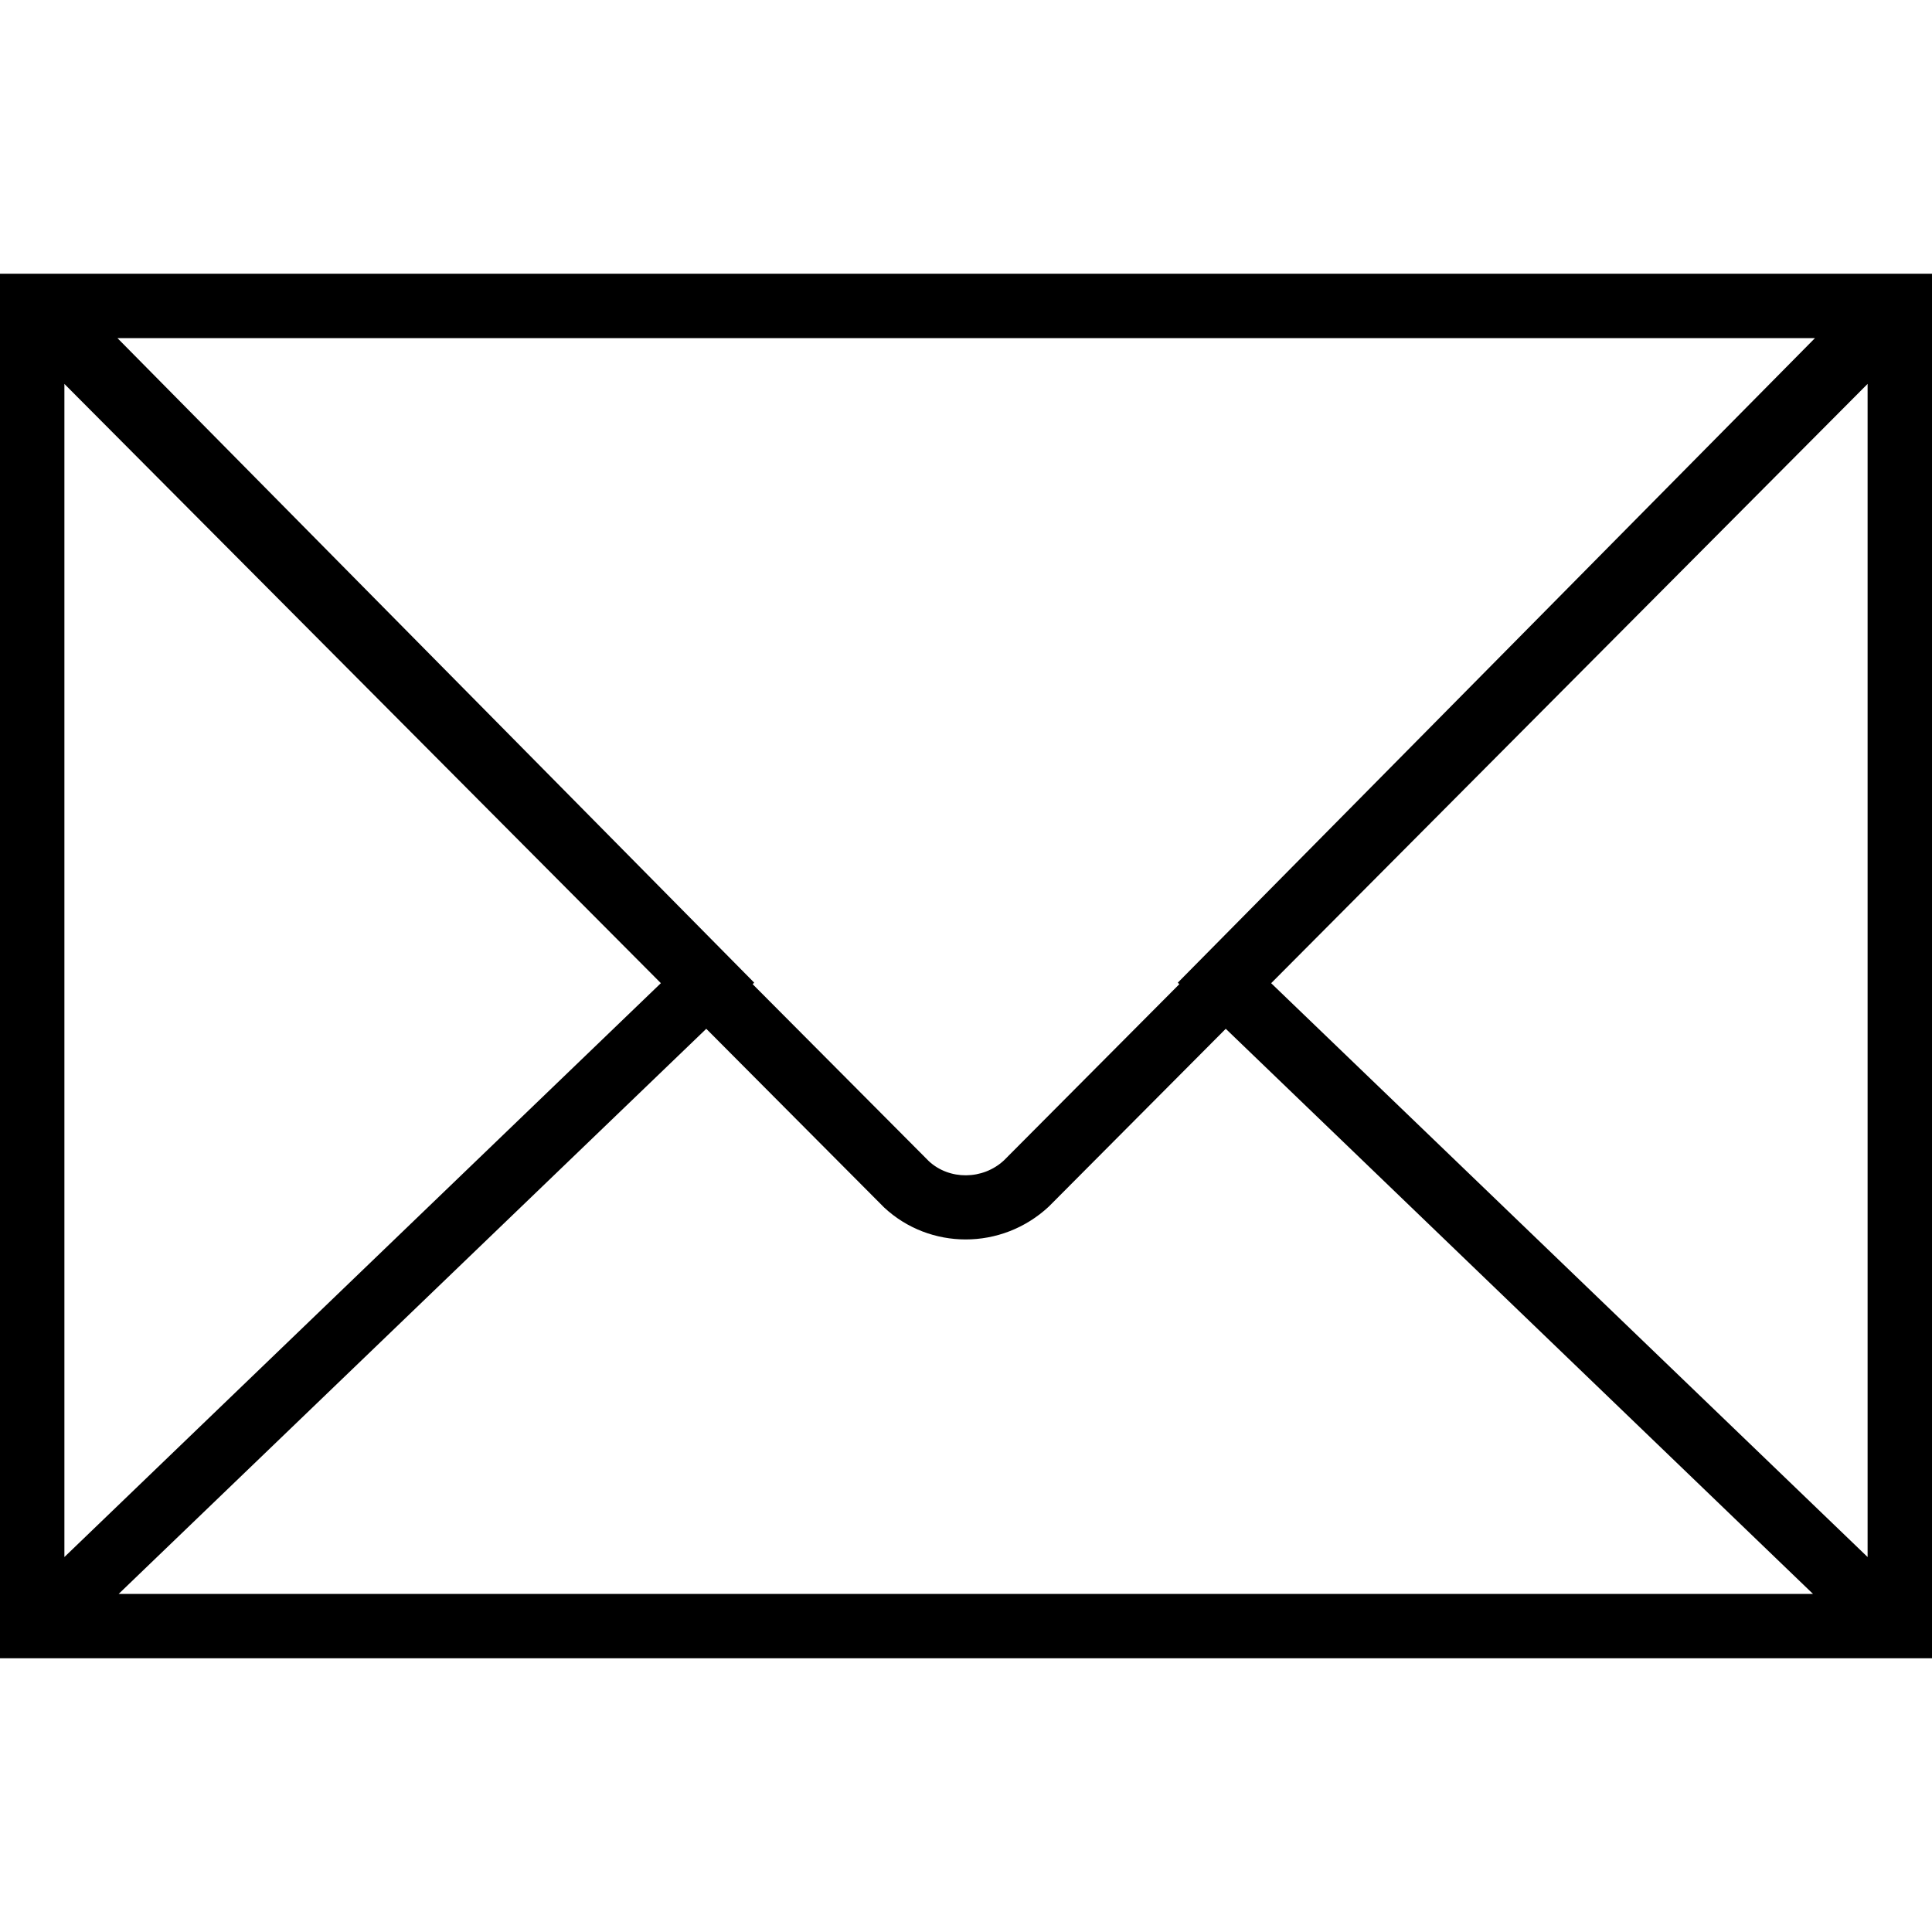
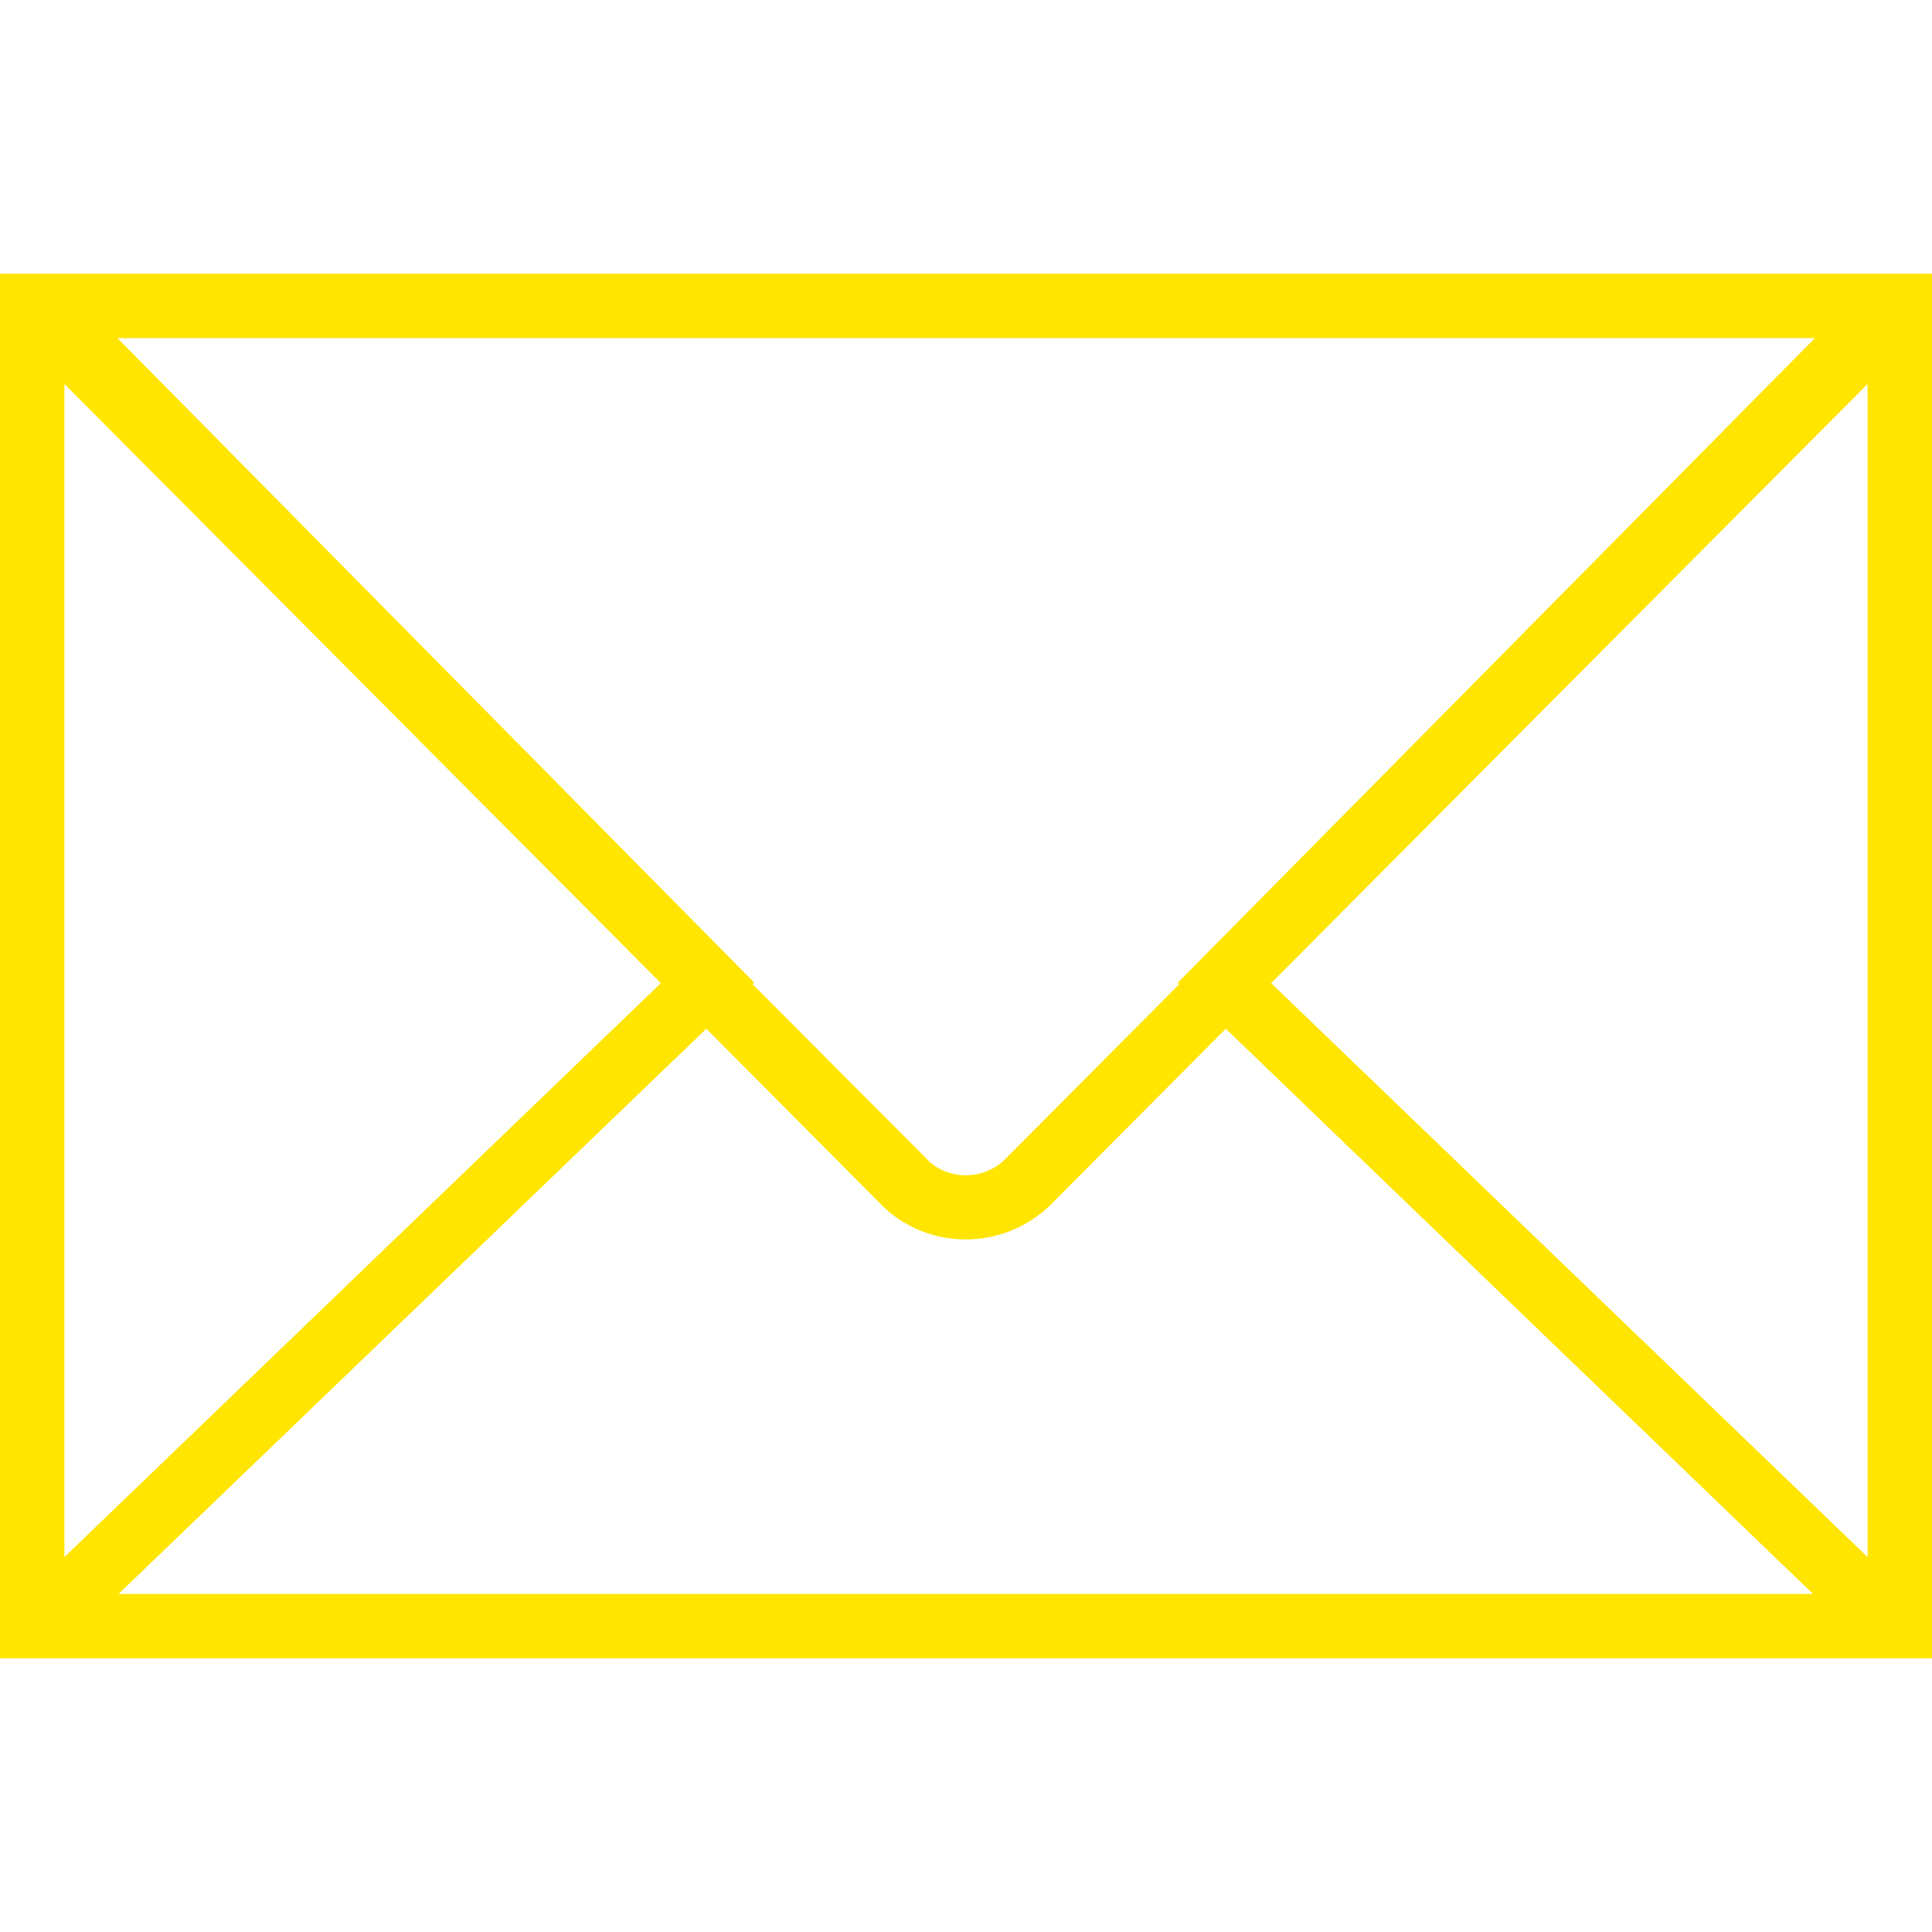
- <svg xmlns="http://www.w3.org/2000/svg" id="Capa_1" style="enable-background:new 0 0 60 60;" version="1.1" viewBox="0 0 60 60" xml:space="preserve">
-   <path d="M0,8.5v2.291v38.418V51.5h60v-2.291V10.791V8.5H0z M36.625,30.564l-5.446,5.472c-0.662,0.615-1.698,0.614-2.332,0.026  l-5.473-5.498l0.048-0.047L3.647,10.5h52.719L36.577,30.518L36.625,30.564z M20.524,30.533L2,48.355V11.923L20.524,30.533z   M21.934,31.95l5.523,5.549c0.709,0.661,1.619,0.993,2.533,0.993c0.923,0,1.85-0.339,2.581-1.02l5.496-5.522L56.304,49.5H3.686  L21.934,31.95z M39.477,30.534L58,11.922v36.433L39.477,30.534z" />
-   <g />
-   <g />
-   <g />
-   <g />
-   <g />
-   <g />
-   <g />
-   <g />
-   <g />
-   <g />
-   <g />
-   <g />
-   <g />
-   <g />
-   <g />
+ <svg xmlns="http://www.w3.org/2000/svg" width="15" height="15" viewBox="0 0 15 15" fill="none">
+   <path d="M0 2.125V2.698V12.302V12.875H15V12.302V2.698V2.125H0ZM9.156 7.641L7.795 9.009C7.629 9.163 7.37 9.162 7.212 9.015L5.843 7.641L5.856 7.629L0.912 2.625H14.091L9.144 7.63L9.156 7.641ZM5.131 7.633L0.5 12.089V2.981L5.131 7.633ZM5.484 7.987L6.864 9.375C7.042 9.54 7.269 9.623 7.497 9.623C7.728 9.623 7.96 9.538 8.143 9.368L9.517 7.987L14.076 12.375H0.921L5.484 7.987ZM9.869 7.633L14.5 2.981V12.089L9.869 7.633Z" fill="#FFE500" />
</svg>
